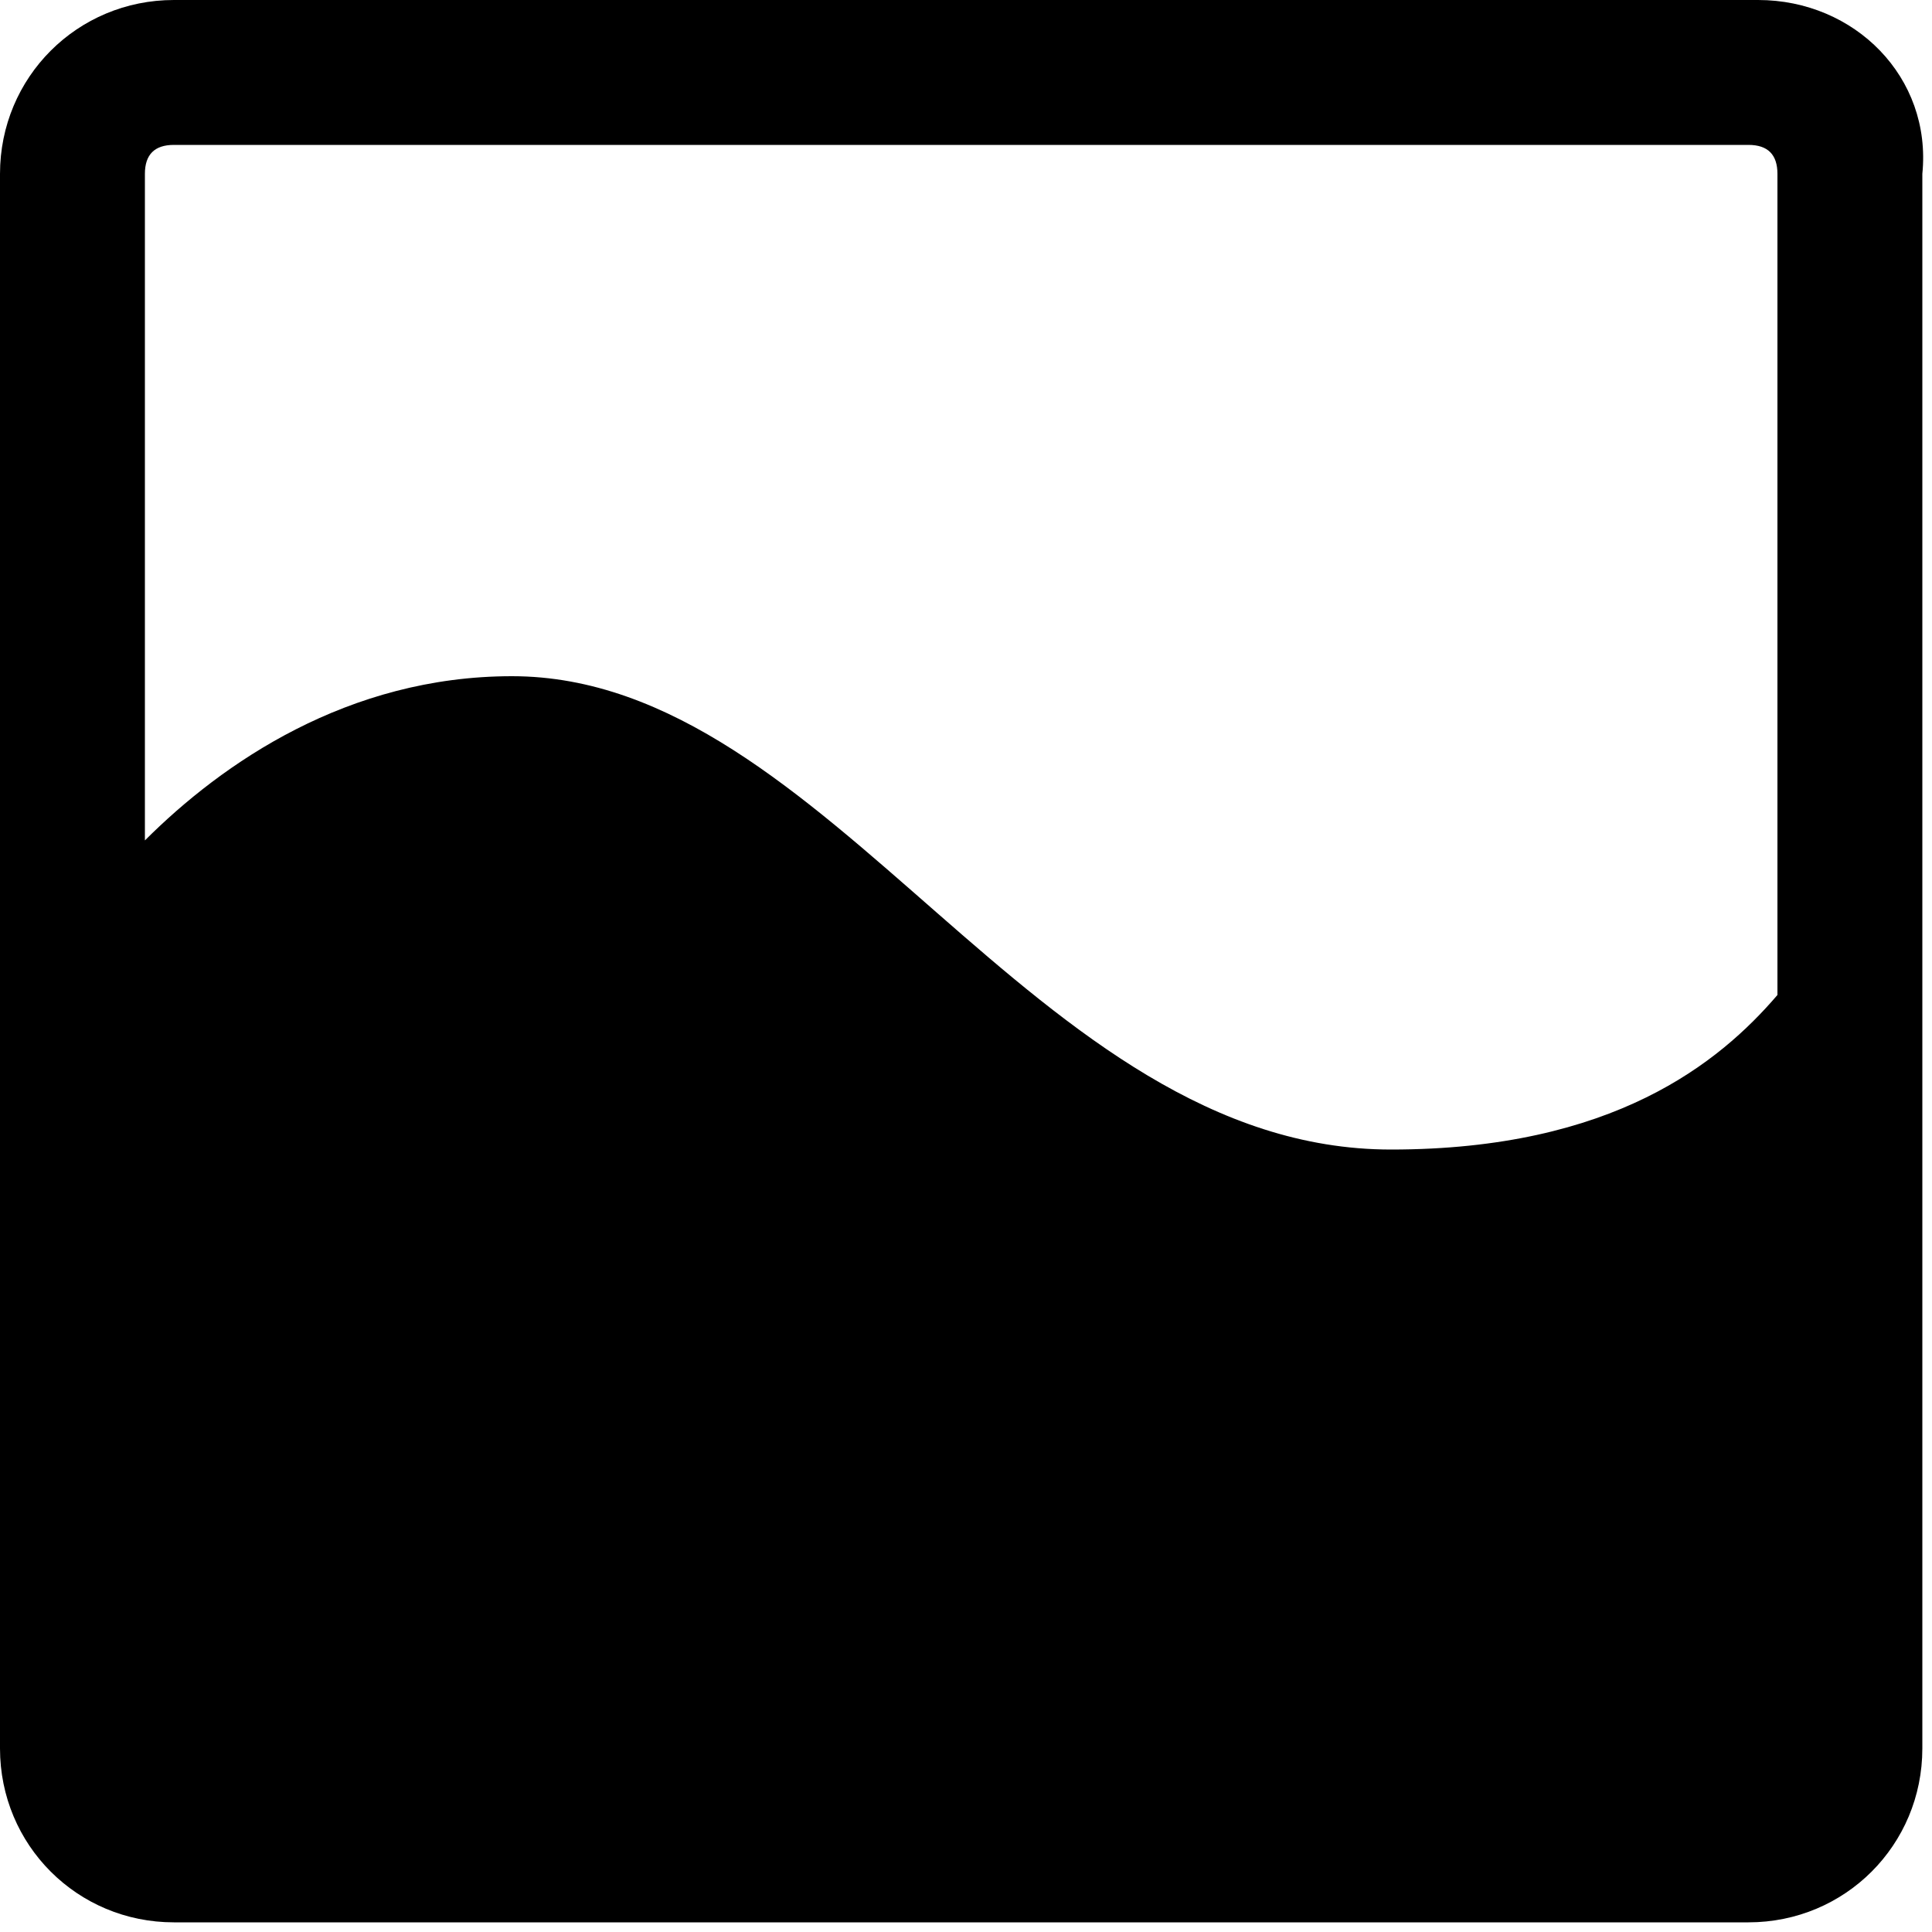
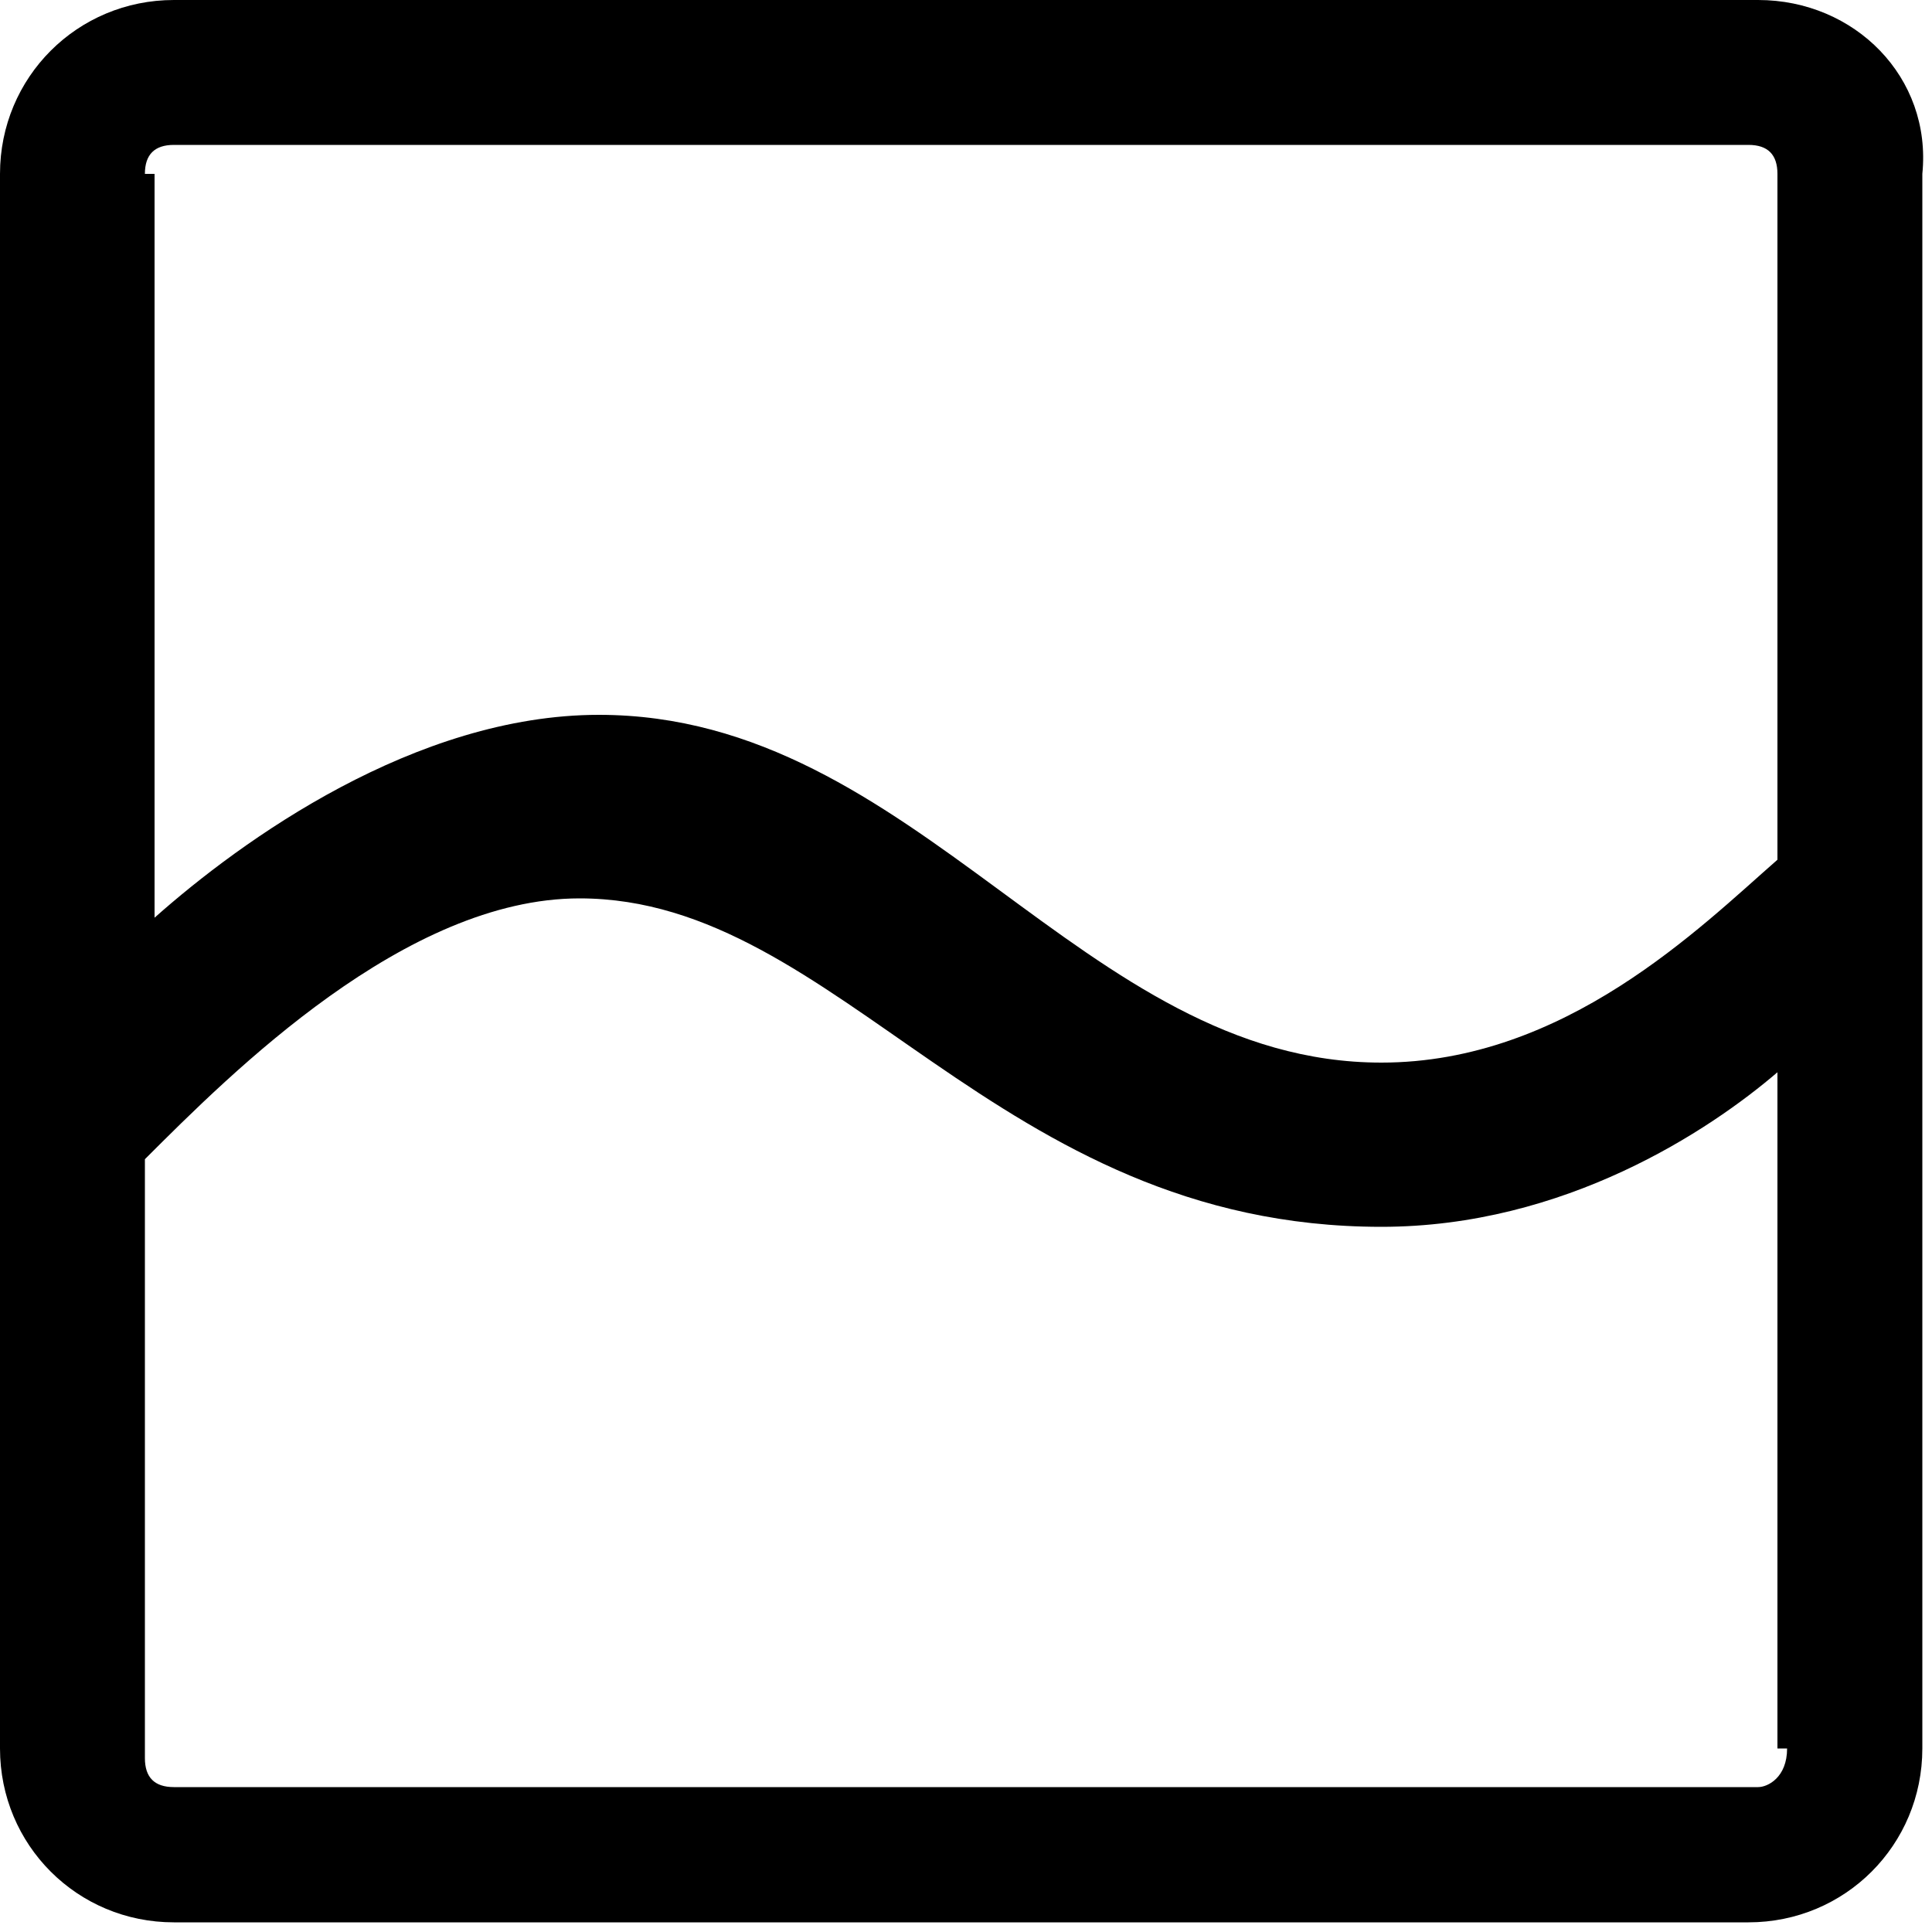
<svg xmlns="http://www.w3.org/2000/svg" version="1.1" id="Layer_1" x="0px" y="0px" viewBox="0 0 20 20" style="enable-background:new 0 0 20 20;" xml:space="preserve">
-   <path d="M18.2,0H1.8C0.8,0,0,0.8,0,1.8v16.3c0,1,0.8,1.8,1.8,1.8h16.3c1,0,1.8-0.8,1.8-1.8V1.8C20,0.8,19.2,0,18.2,0z M18.4,10.3  c-0.6,0.7-1.7,1.6-4,1.6C10.7,11.9,8.6,7,5.3,7c-1.7,0-3,0.9-3.8,1.7V1.8c0-0.2,0.1-0.3,0.3-0.3h16.3c0.2,0,0.3,0.1,0.3,0.3V10.3z" />
+   <path d="M18.2,0H1.8C0.8,0,0,0.8,0,1.8v16.3c0,1,0.8,1.8,1.8,1.8h16.3c1,0,1.8-0.8,1.8-1.8V1.8C20,0.8,19.2,0,18.2,0z M1.5,1.8  c0-0.2,0.1-0.3,0.3-0.3h16.3c0.2,0,0.3,0.1,0.3,0.3v7.1c-0.8,0.7-2.2,2.1-4.1,2.1c-3.1,0-4.8-3.6-8.1-3.6c-1.9,0-3.7,1.3-4.6,2.1  V1.8z M18.5,18.1c0,0.3-0.2,0.4-0.3,0.4H1.8c-0.2,0-0.3-0.1-0.3-0.3V12c0.9-0.9,2.7-2.7,4.5-2.7c2.7,0,4.3,3.4,8.3,3.4  c1.9,0,3.4-1,4.1-1.6V18.1z" />
</svg>
